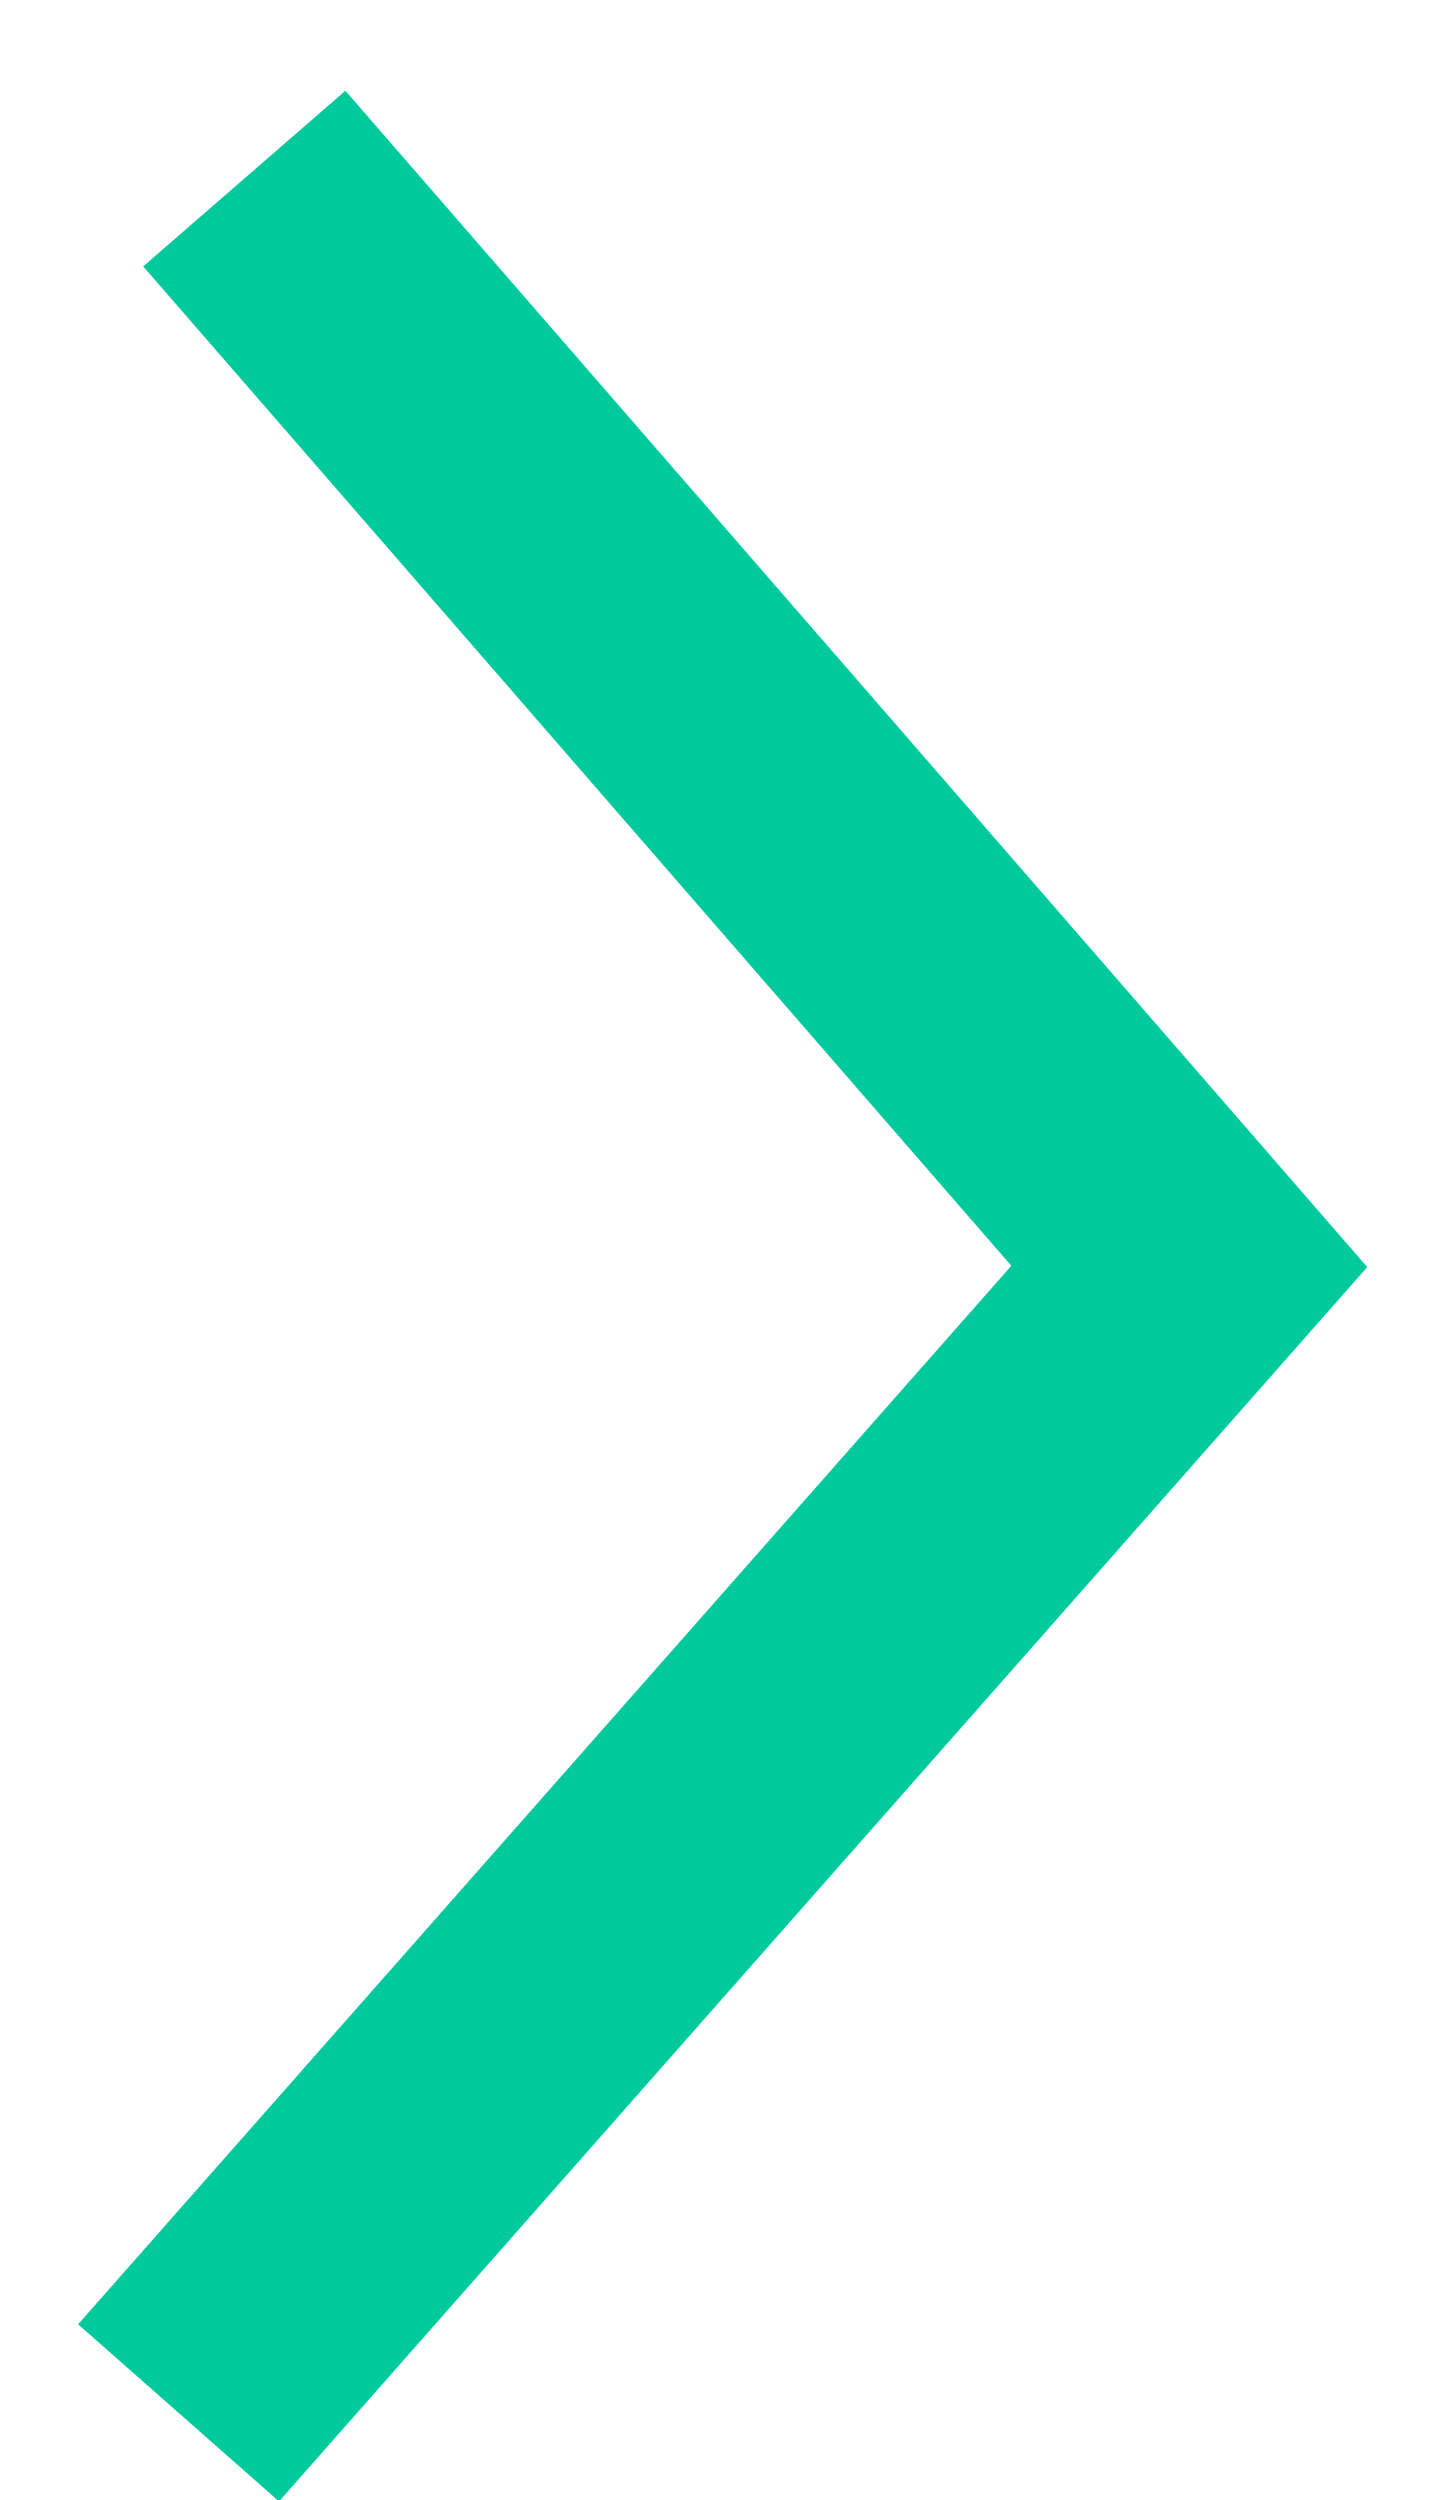
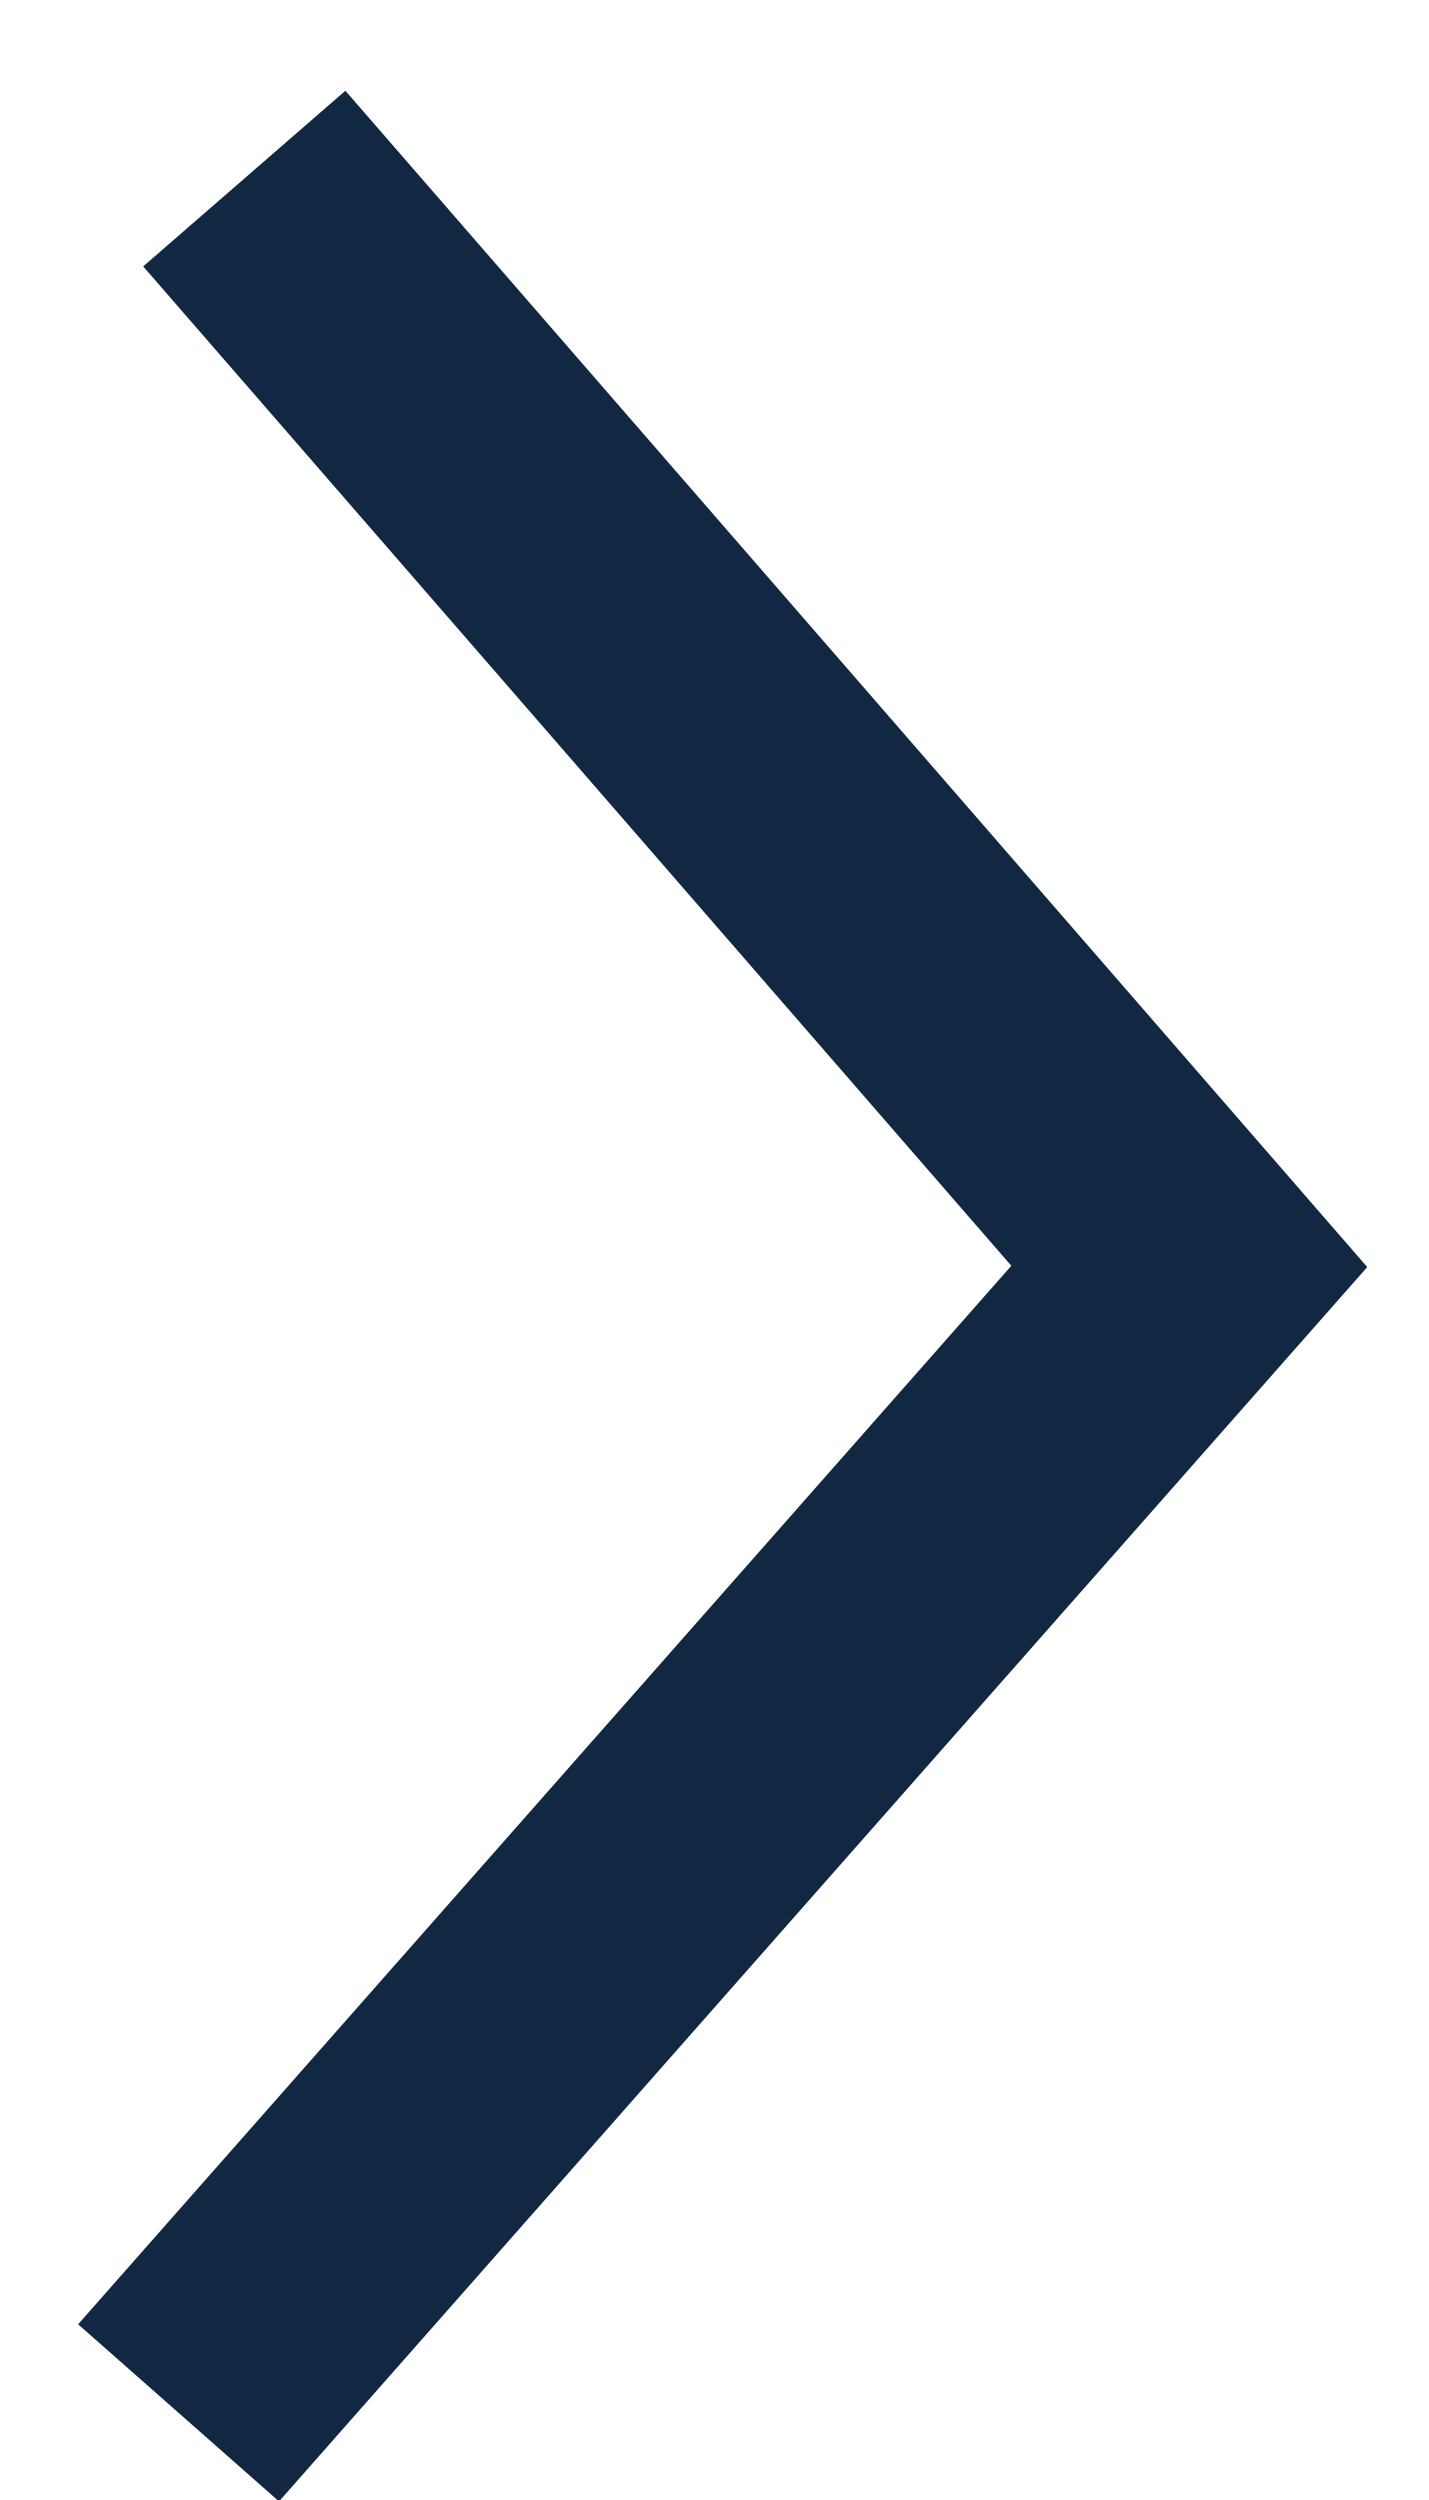
<svg xmlns="http://www.w3.org/2000/svg" width="8" height="14" viewBox="0 0 8 14">
-   <path fill="none" fill-rule="evenodd" stroke="#00CA9D" stroke-width="1.5" d="M1.368 1L6.66 7.092 1 13.512" />
+   <path fill="none" fill-rule="evenodd" stroke="#122842" stroke-width="1.5" d="M1.368 1L6.66 7.092 1 13.512" />
</svg>
